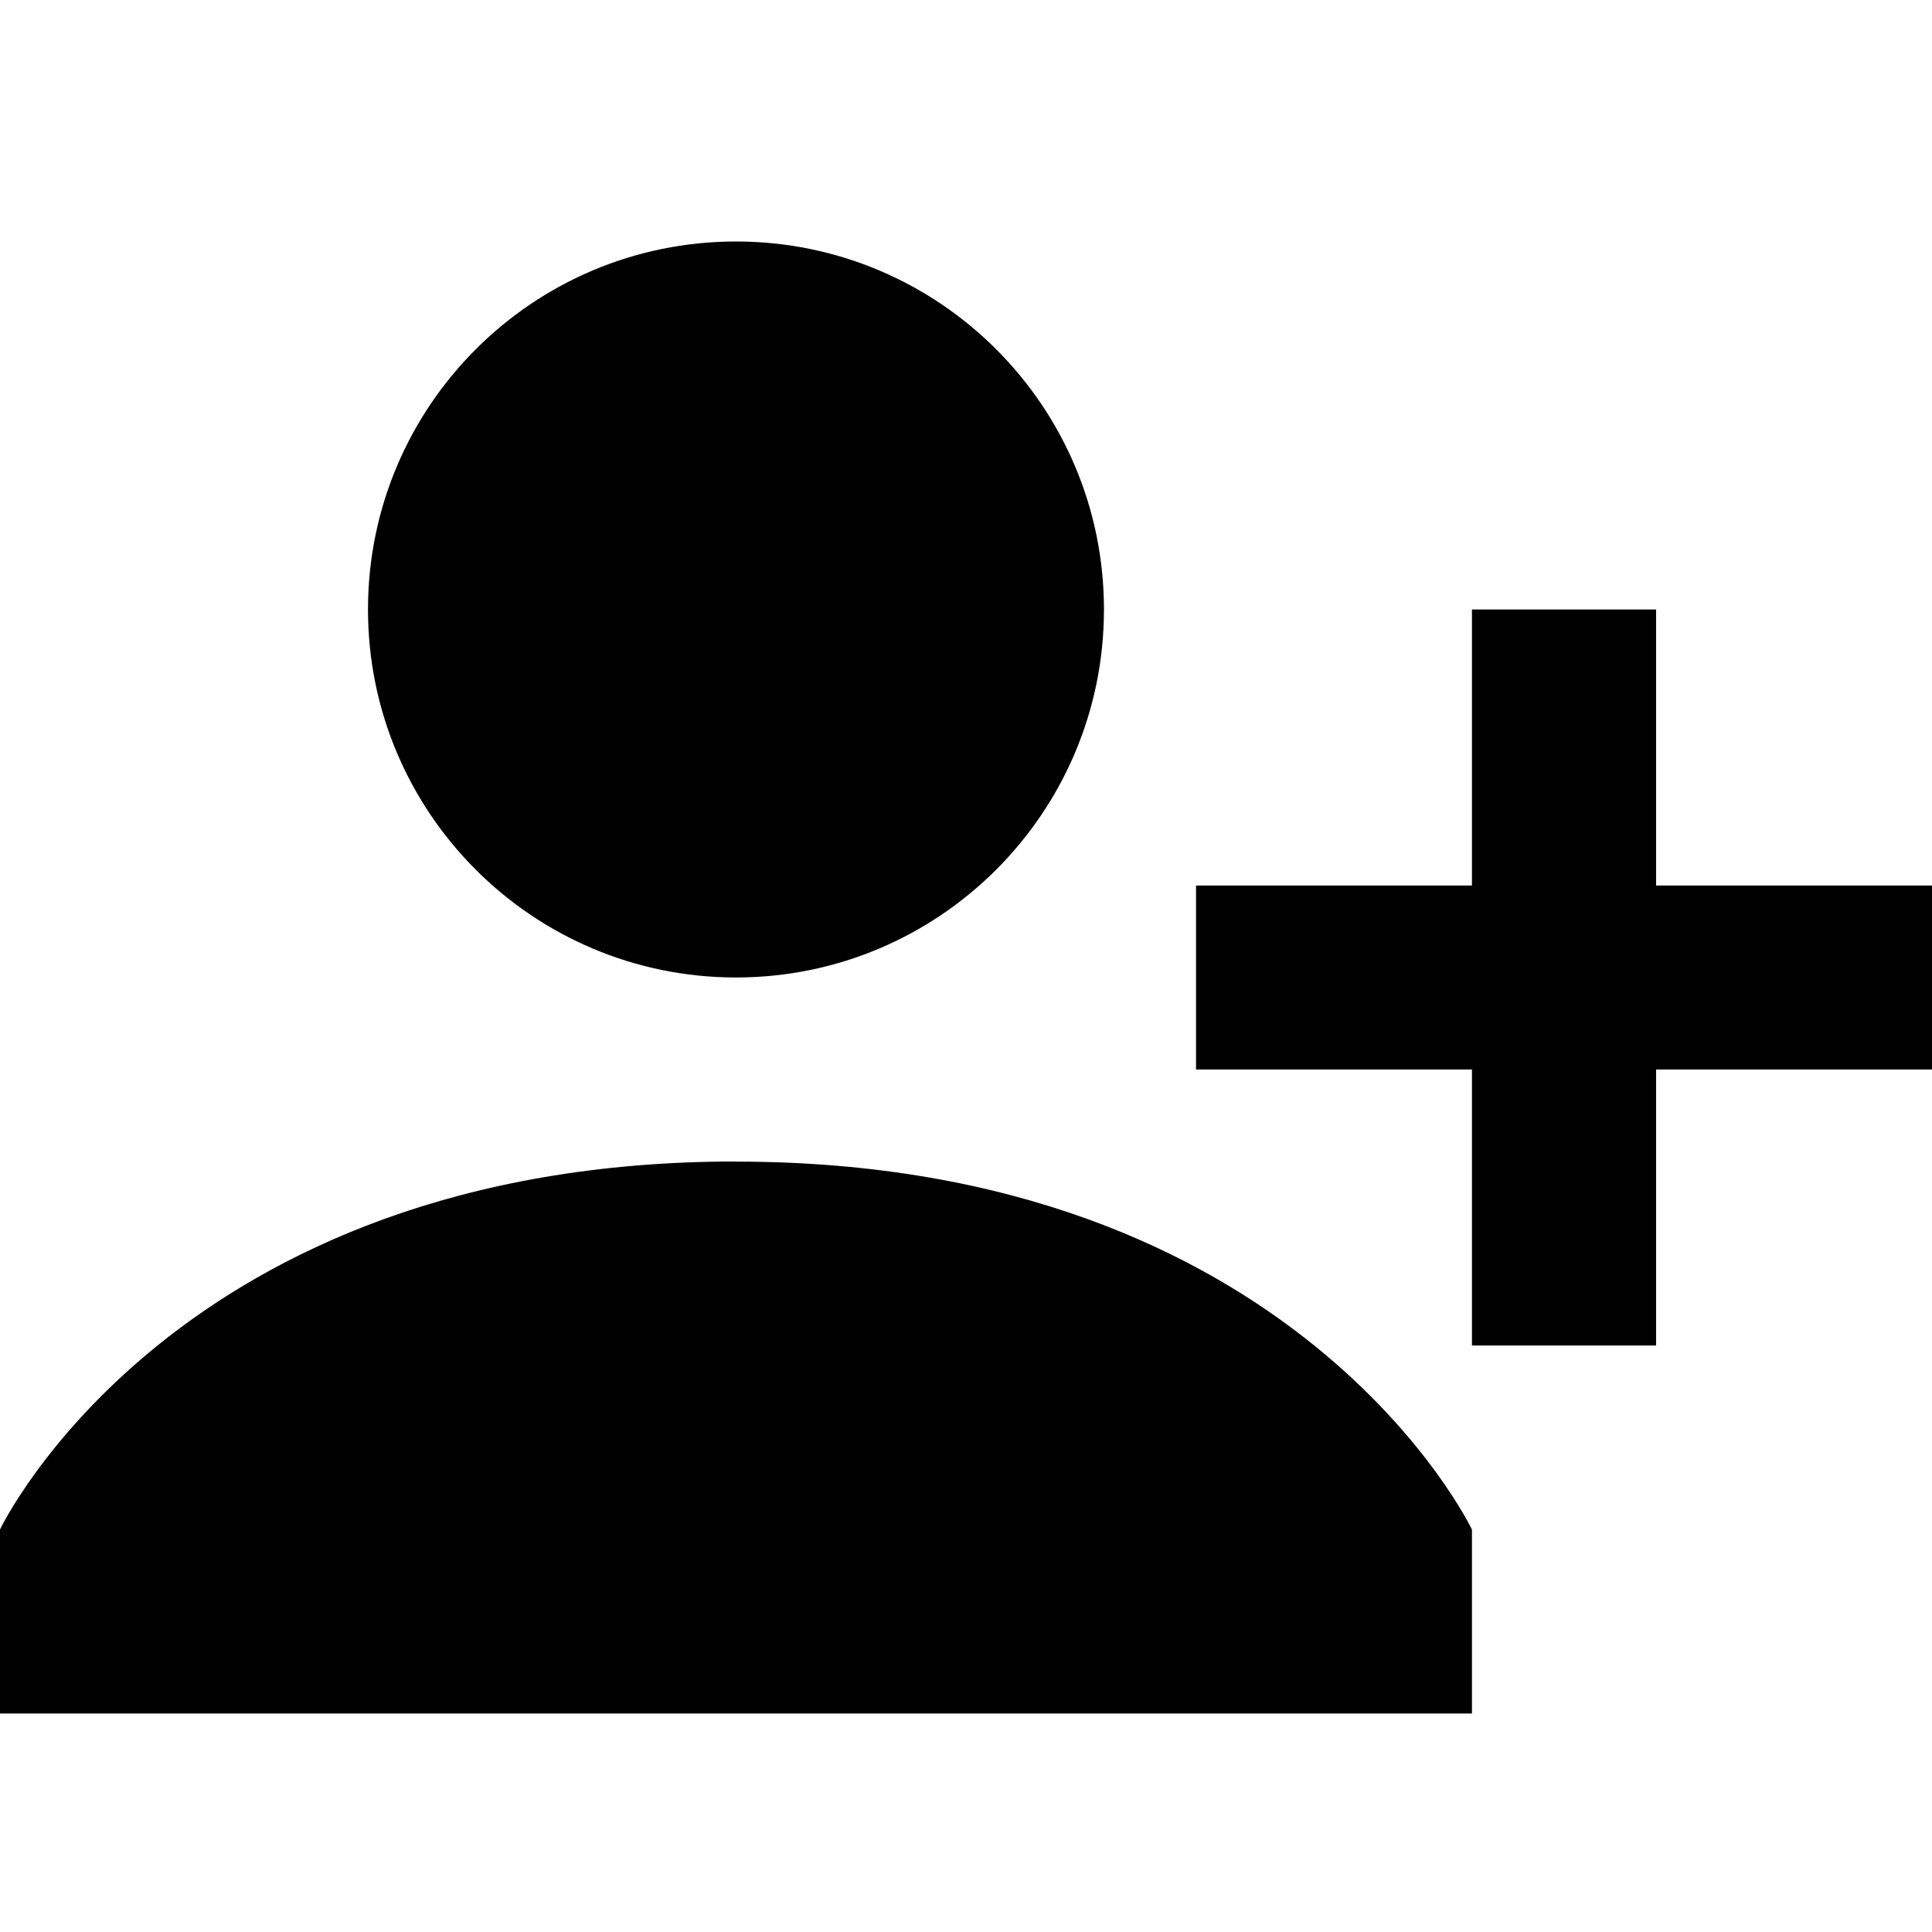
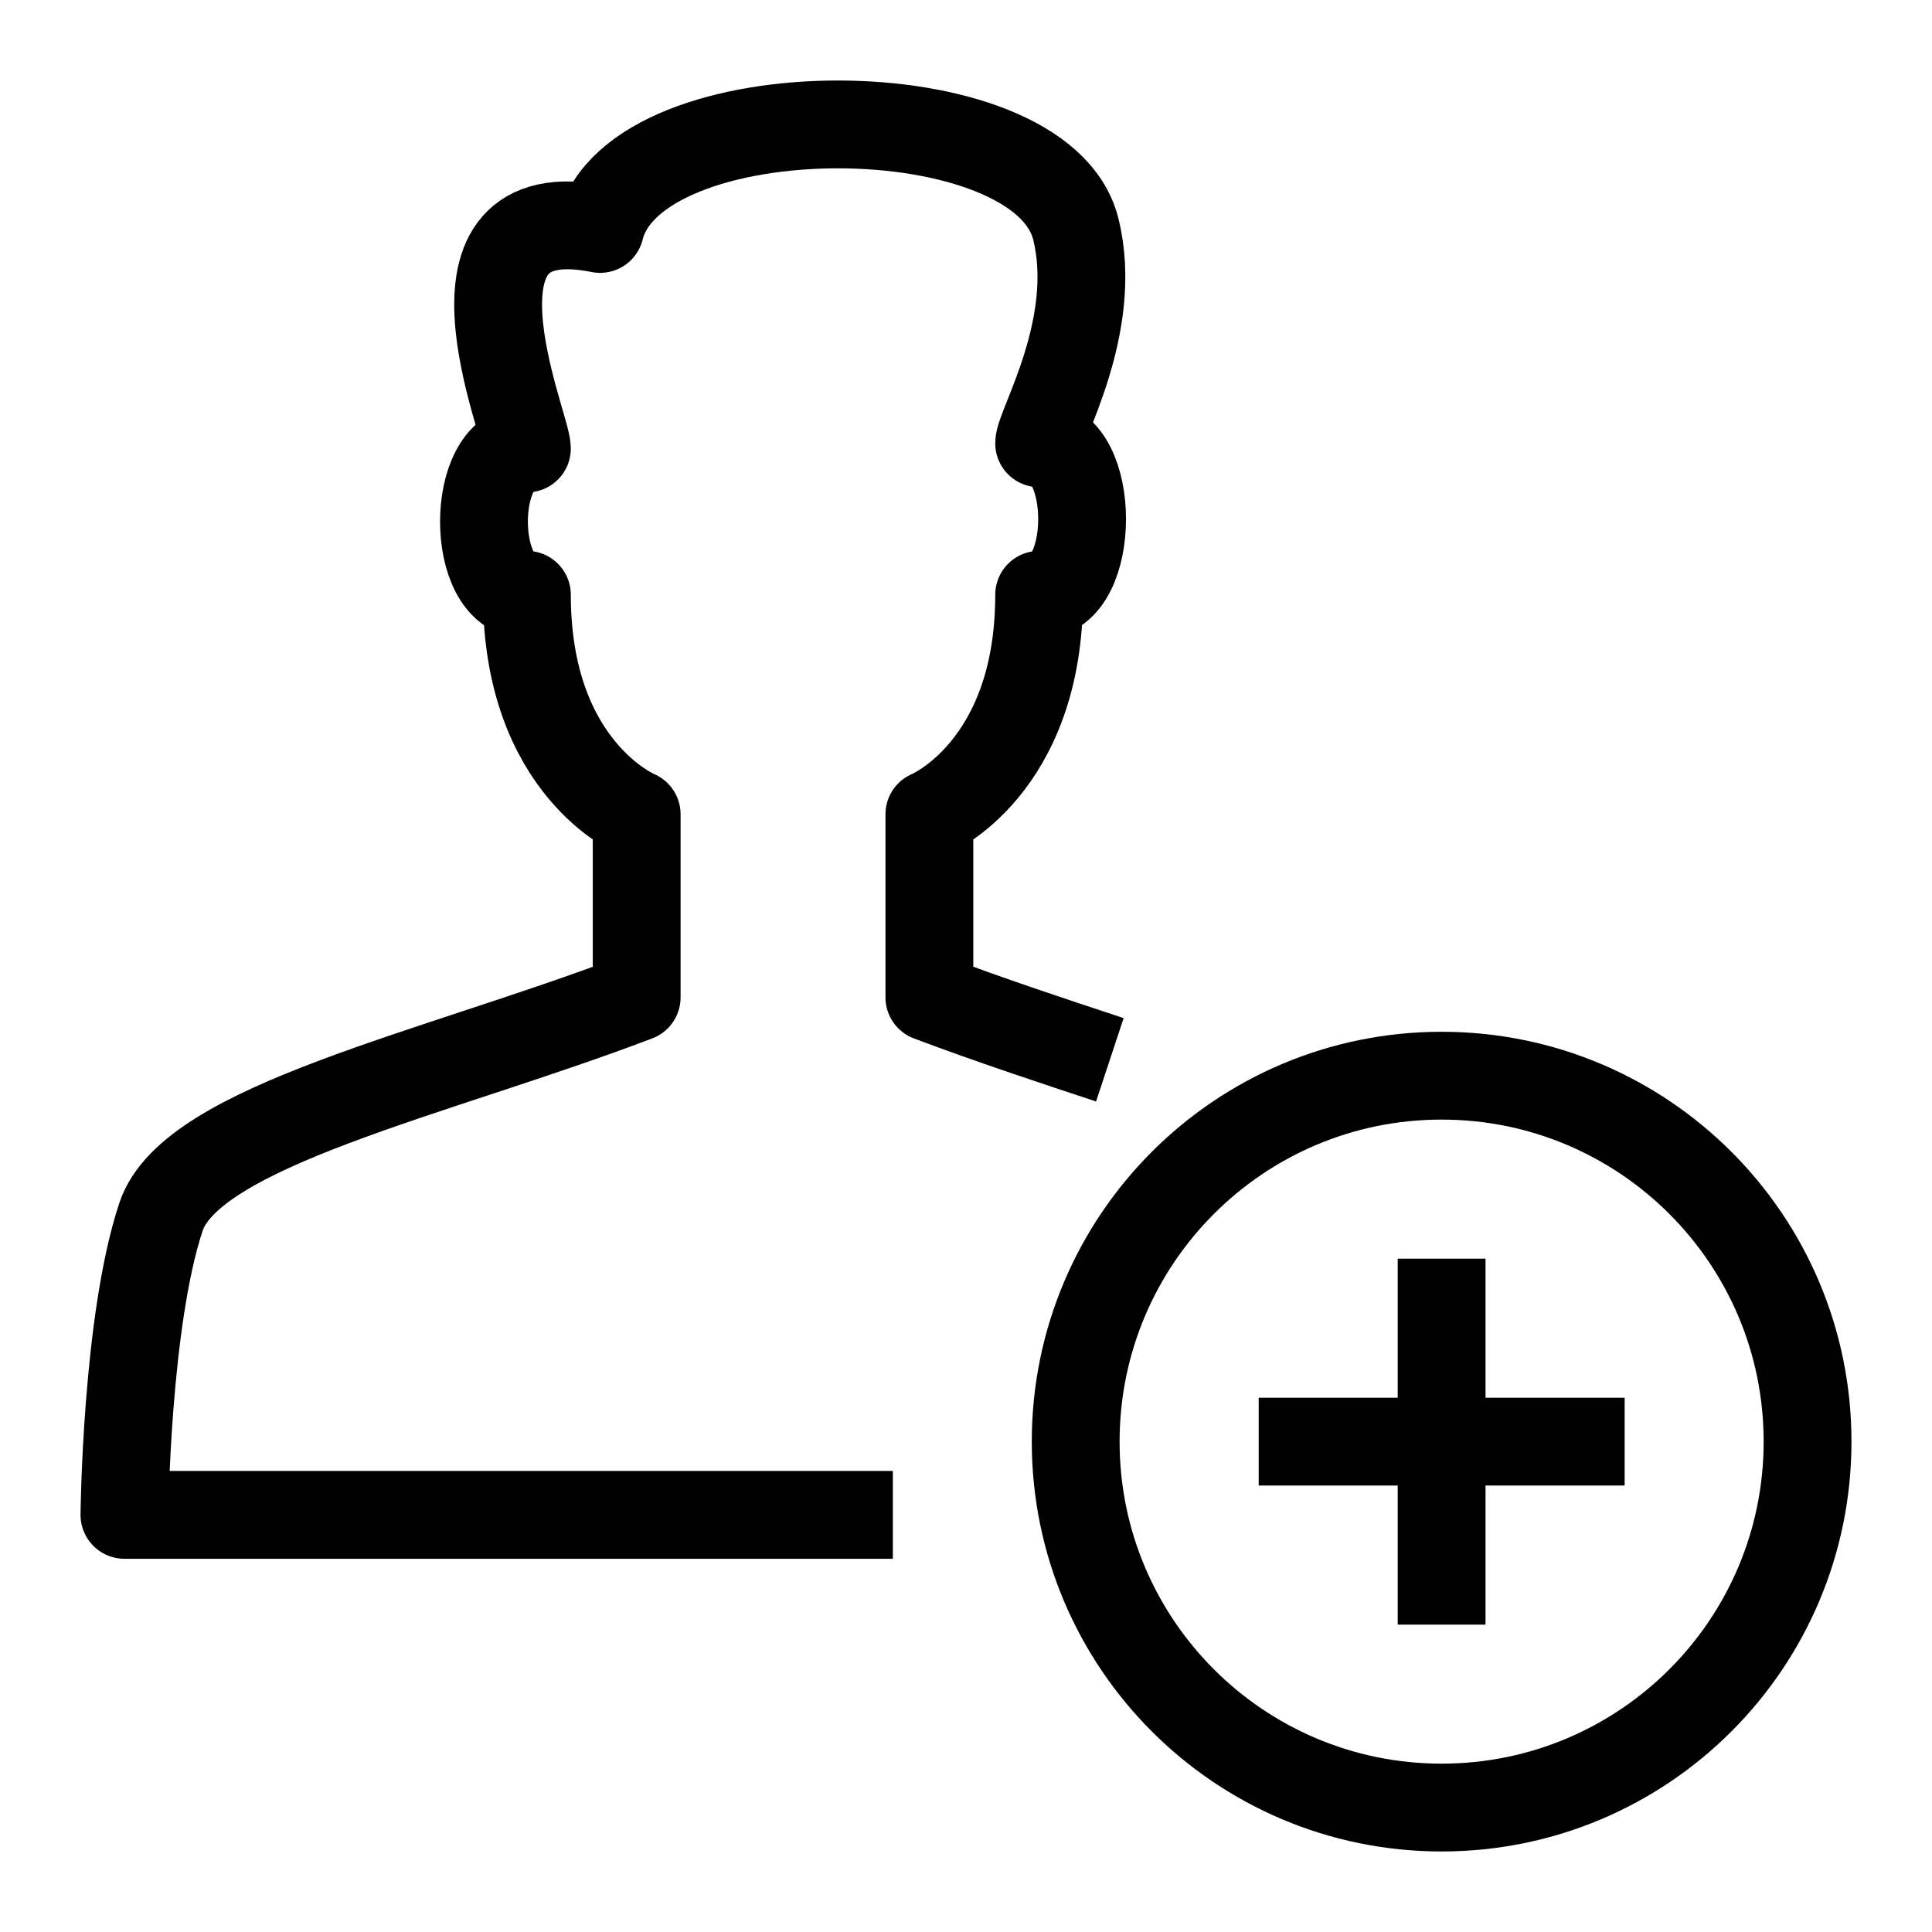
- <svg xmlns="http://www.w3.org/2000/svg" width="32" height="32" viewBox="0 0 32 32">
-   <path d="M12.19 16.19a6.095 6.095 0 1 0 0-12.19 6.095 6.095 0 0 0 0 12.19zm0 3.048C2.895 19.238 0 25.333 0 25.333v3.048h24.38v-3.046s-2.894-6.095-12.19-6.095zm12.19-4.57v-4.573h3.05v4.572H32v3.047h-4.57v4.572h-3.05v-4.572h-4.57v-3.047h4.57z" fill-rule="evenodd" />
+ <svg xmlns="http://www.w3.org/2000/svg" width="22" height="22" viewBox="0 0 22 22">
+   <g stroke="currentColor" fill="none" fill-rule="evenodd" stroke-linejoin="round">
+     <g transform="translate(11.833 11.833)">
+       <circle cx="4.583" cy="4.583" r="4.167" />
+       <path d="M4.583 2.5v4.167m2.084-2.084H2.5" />
+     </g>
+     <path d="M12.638 12.068c-.647-.214-1.345-.444-2.055-.711V9.273s1.25-.515 1.25-2.5c.652 0 .652-1.725 0-1.725 0-.195.691-1.34.417-2.441-.395-1.587-5.022-1.587-5.417 0C4.86 2.209 6 4.84 6 5.107c-.652 0-.652 1.666 0 1.666 0 1.985 1.25 2.5 1.25 2.5v2.084c-2.315.88-5.073 1.463-5.417 2.5-.395 1.19-.416 3.393-.416 3.393h8.75" />
+   </g>
</svg>
